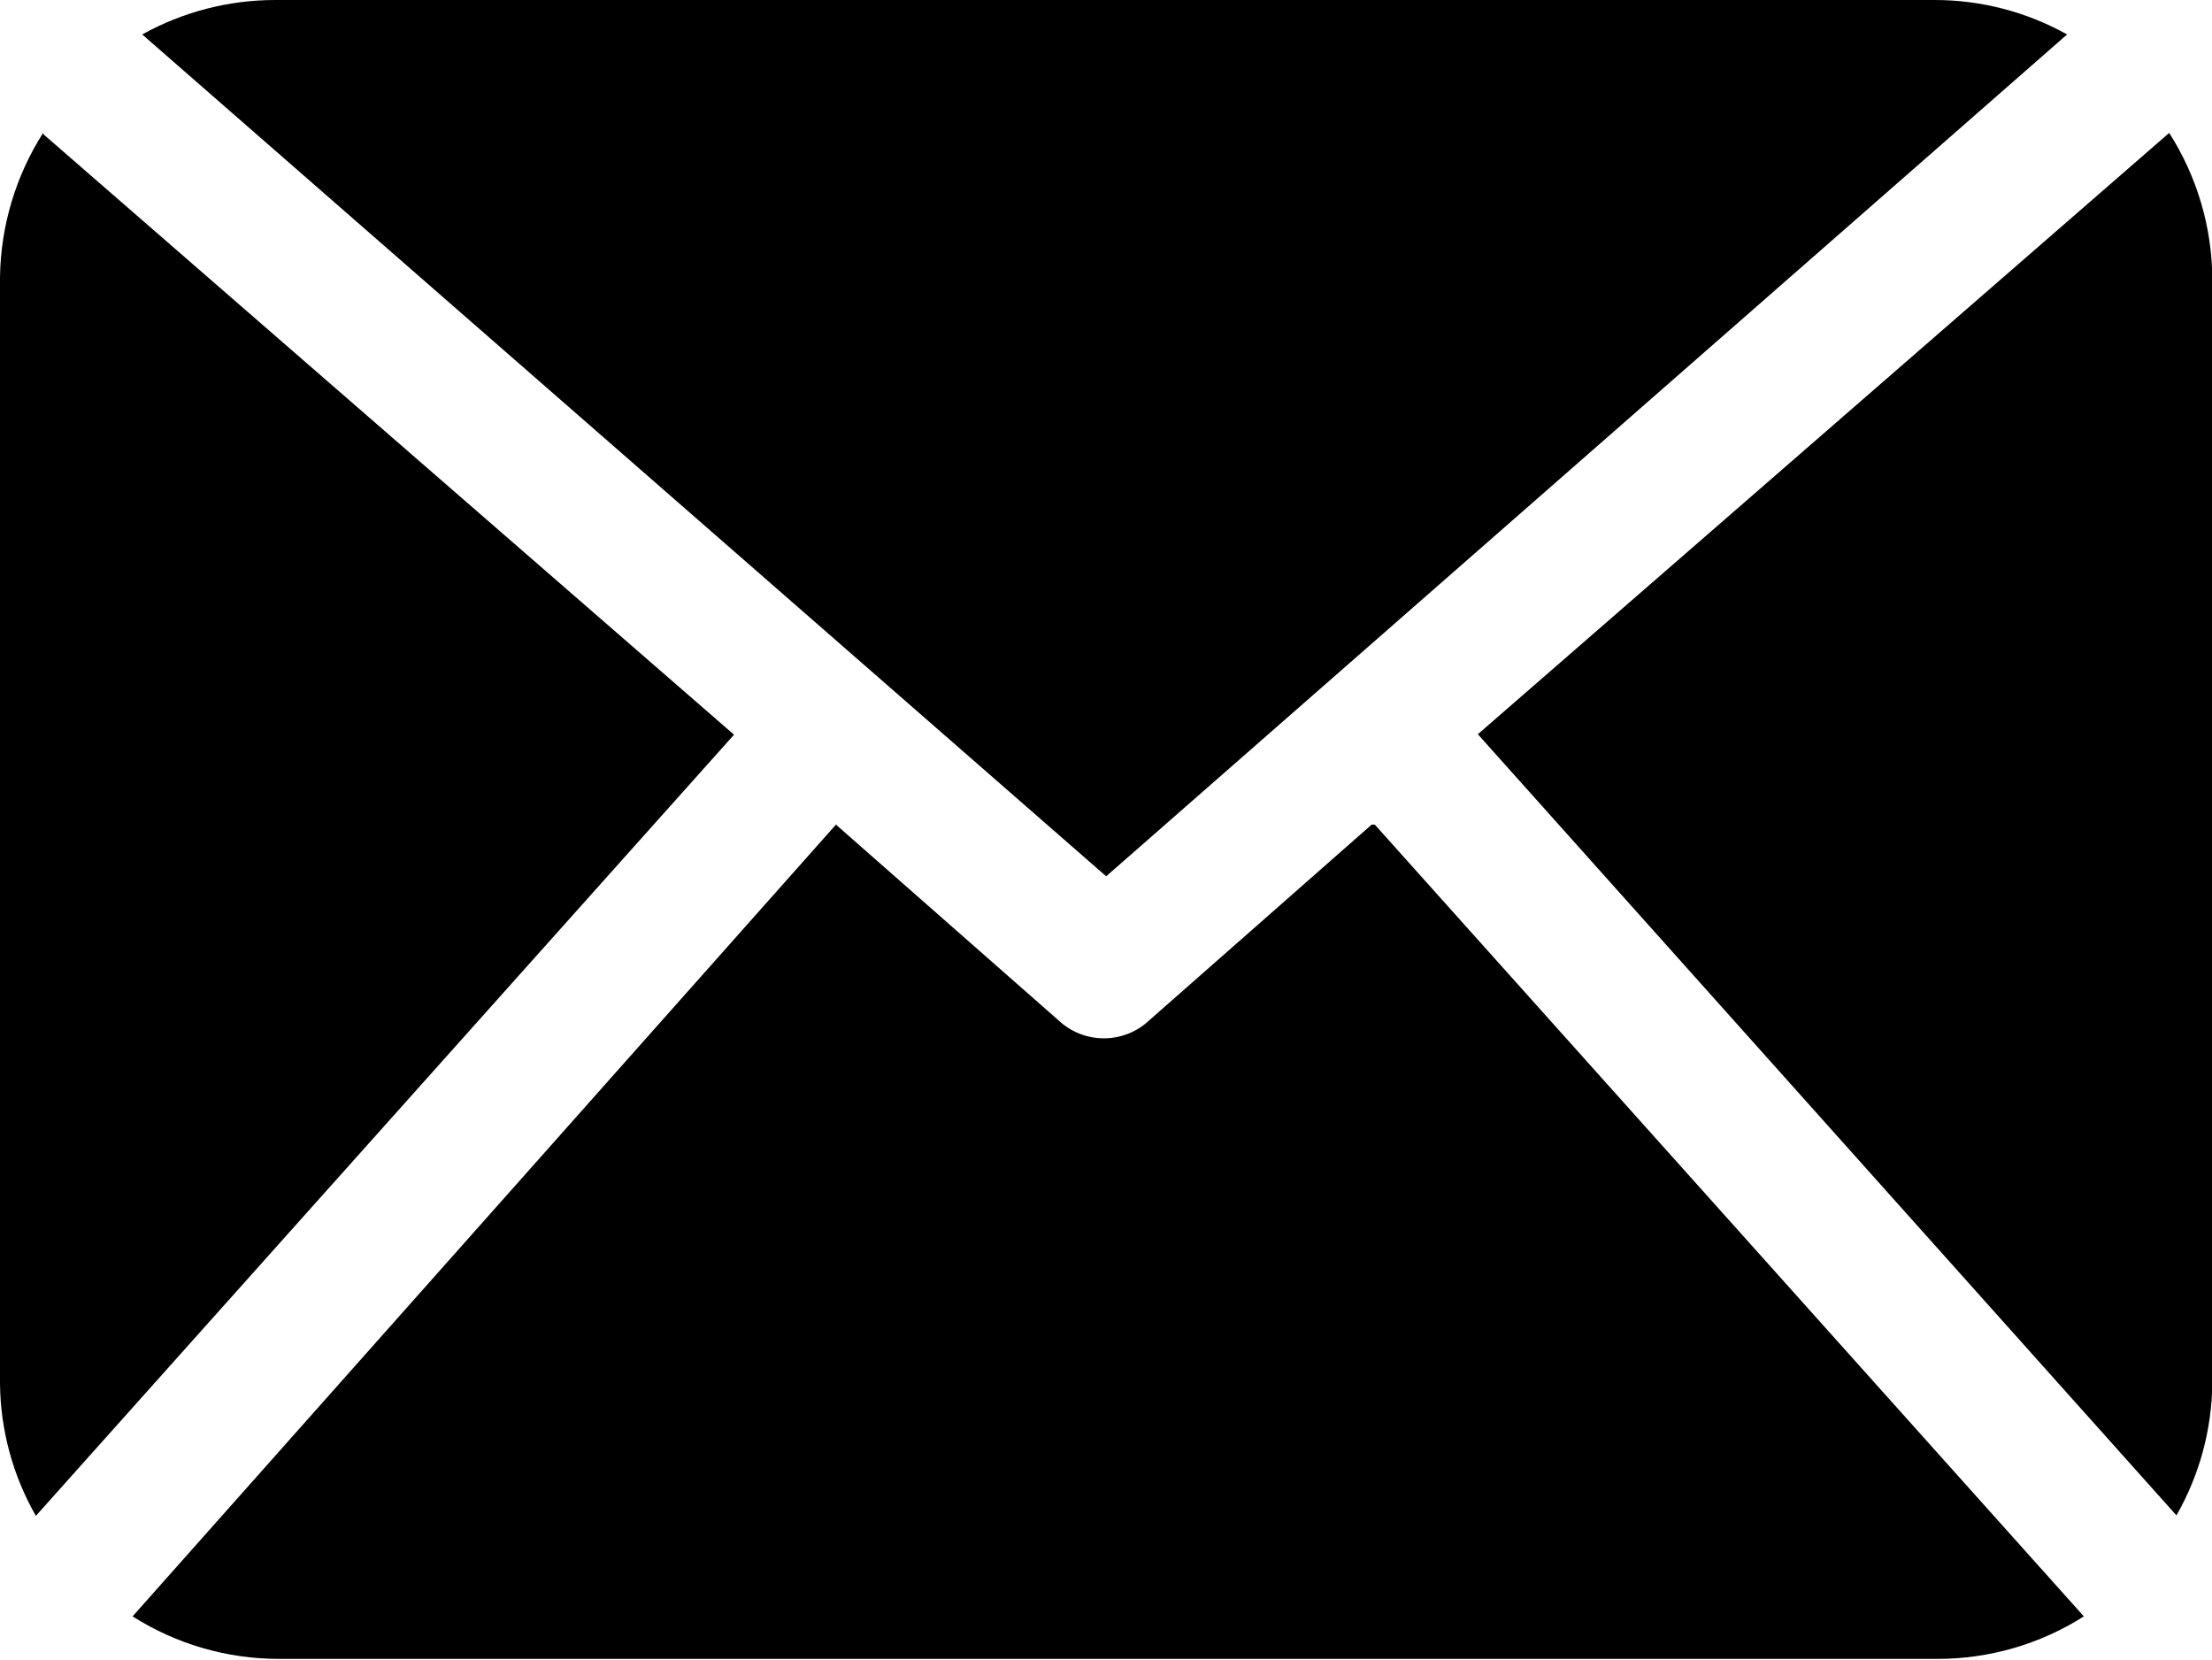
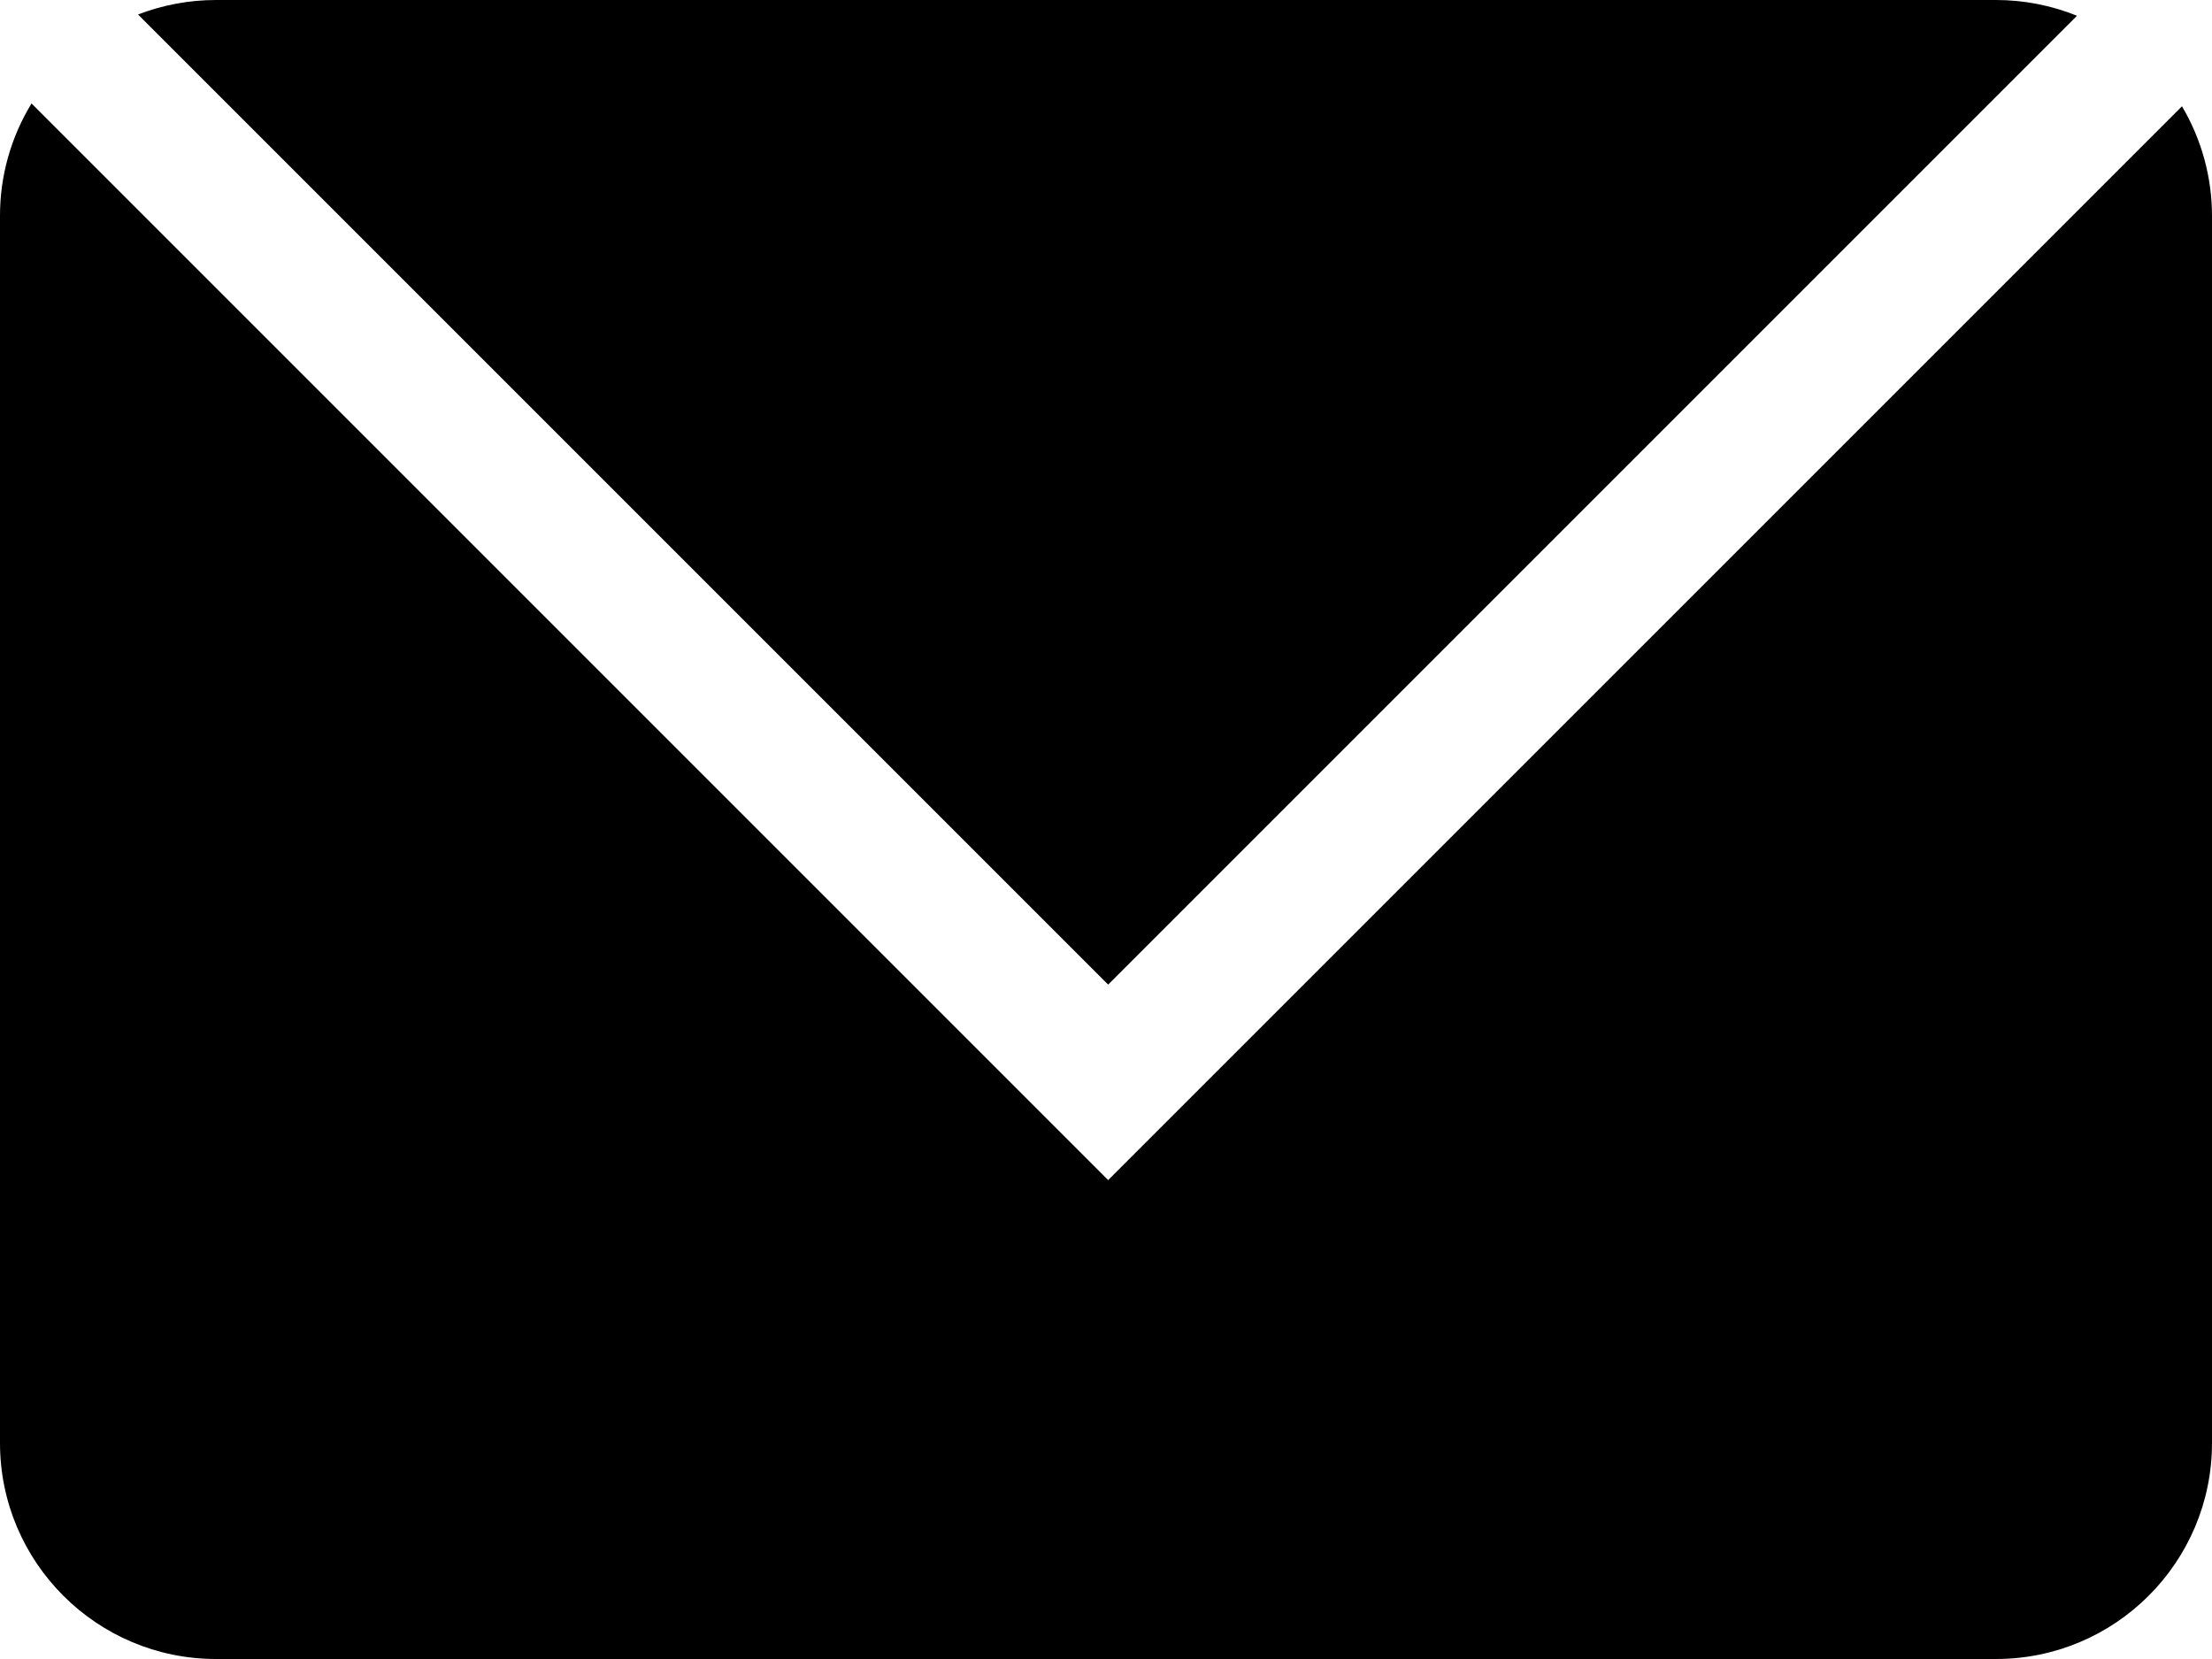
- <svg xmlns="http://www.w3.org/2000/svg" t="1628428786957" class="icon" viewBox="0 0 1365 1024" version="1.1" p-id="6787" width="266.602" height="200">
-   <defs>
-     <style type="text/css" />
-   </defs>
-   <path d="M1365.203 853.252a168.115 168.115 0 0 1-22.136 81.815L911.956 453.052 1338.582 82.01a169.285 169.285 0 0 1 26.621 90.493v680.554zM682.602 540.718L1275.587 21.258a167.627 167.627 0 0 0-81.815-21.258H169.968A168.993 168.993 0 0 0 87.763 21.258z m163.824-31.887L709.223 629.554a40.859 40.859 0 0 1-56.071 0L515.852 508.831l-434.037 488.548a168.213 168.213 0 0 0 90.103 26.231h1023.902a168.213 168.213 0 0 0 90.103-26.231L848.376 508.831h-1.95zM26.621 82.01A169.968 169.968 0 0 0 0 170.943v682.602a167.725 167.725 0 0 0 22.136 81.815l430.819-482.014L26.719 82.79z m0 0z" p-id="6788" />
+ <svg xmlns="http://www.w3.org/2000/svg" width="128" height="96">
+   <path d="M64.125 56.975L120.188.912A12.476 12.476 0 0 0 115.5 0h-103c-1.588 0-3.113.3-4.513.838l56.138 56.137z" />
+   <path d="M64.125 68.287l-62.3-62.3A12.42 12.42 0 0 0 0 12.5v71C0 90.4 5.6 96 12.5 96h103c6.9 0 12.5-5.6 12.5-12.5v-71a12.47 12.47 0 0 0-1.737-6.35L64.125 68.287z" />
</svg>
